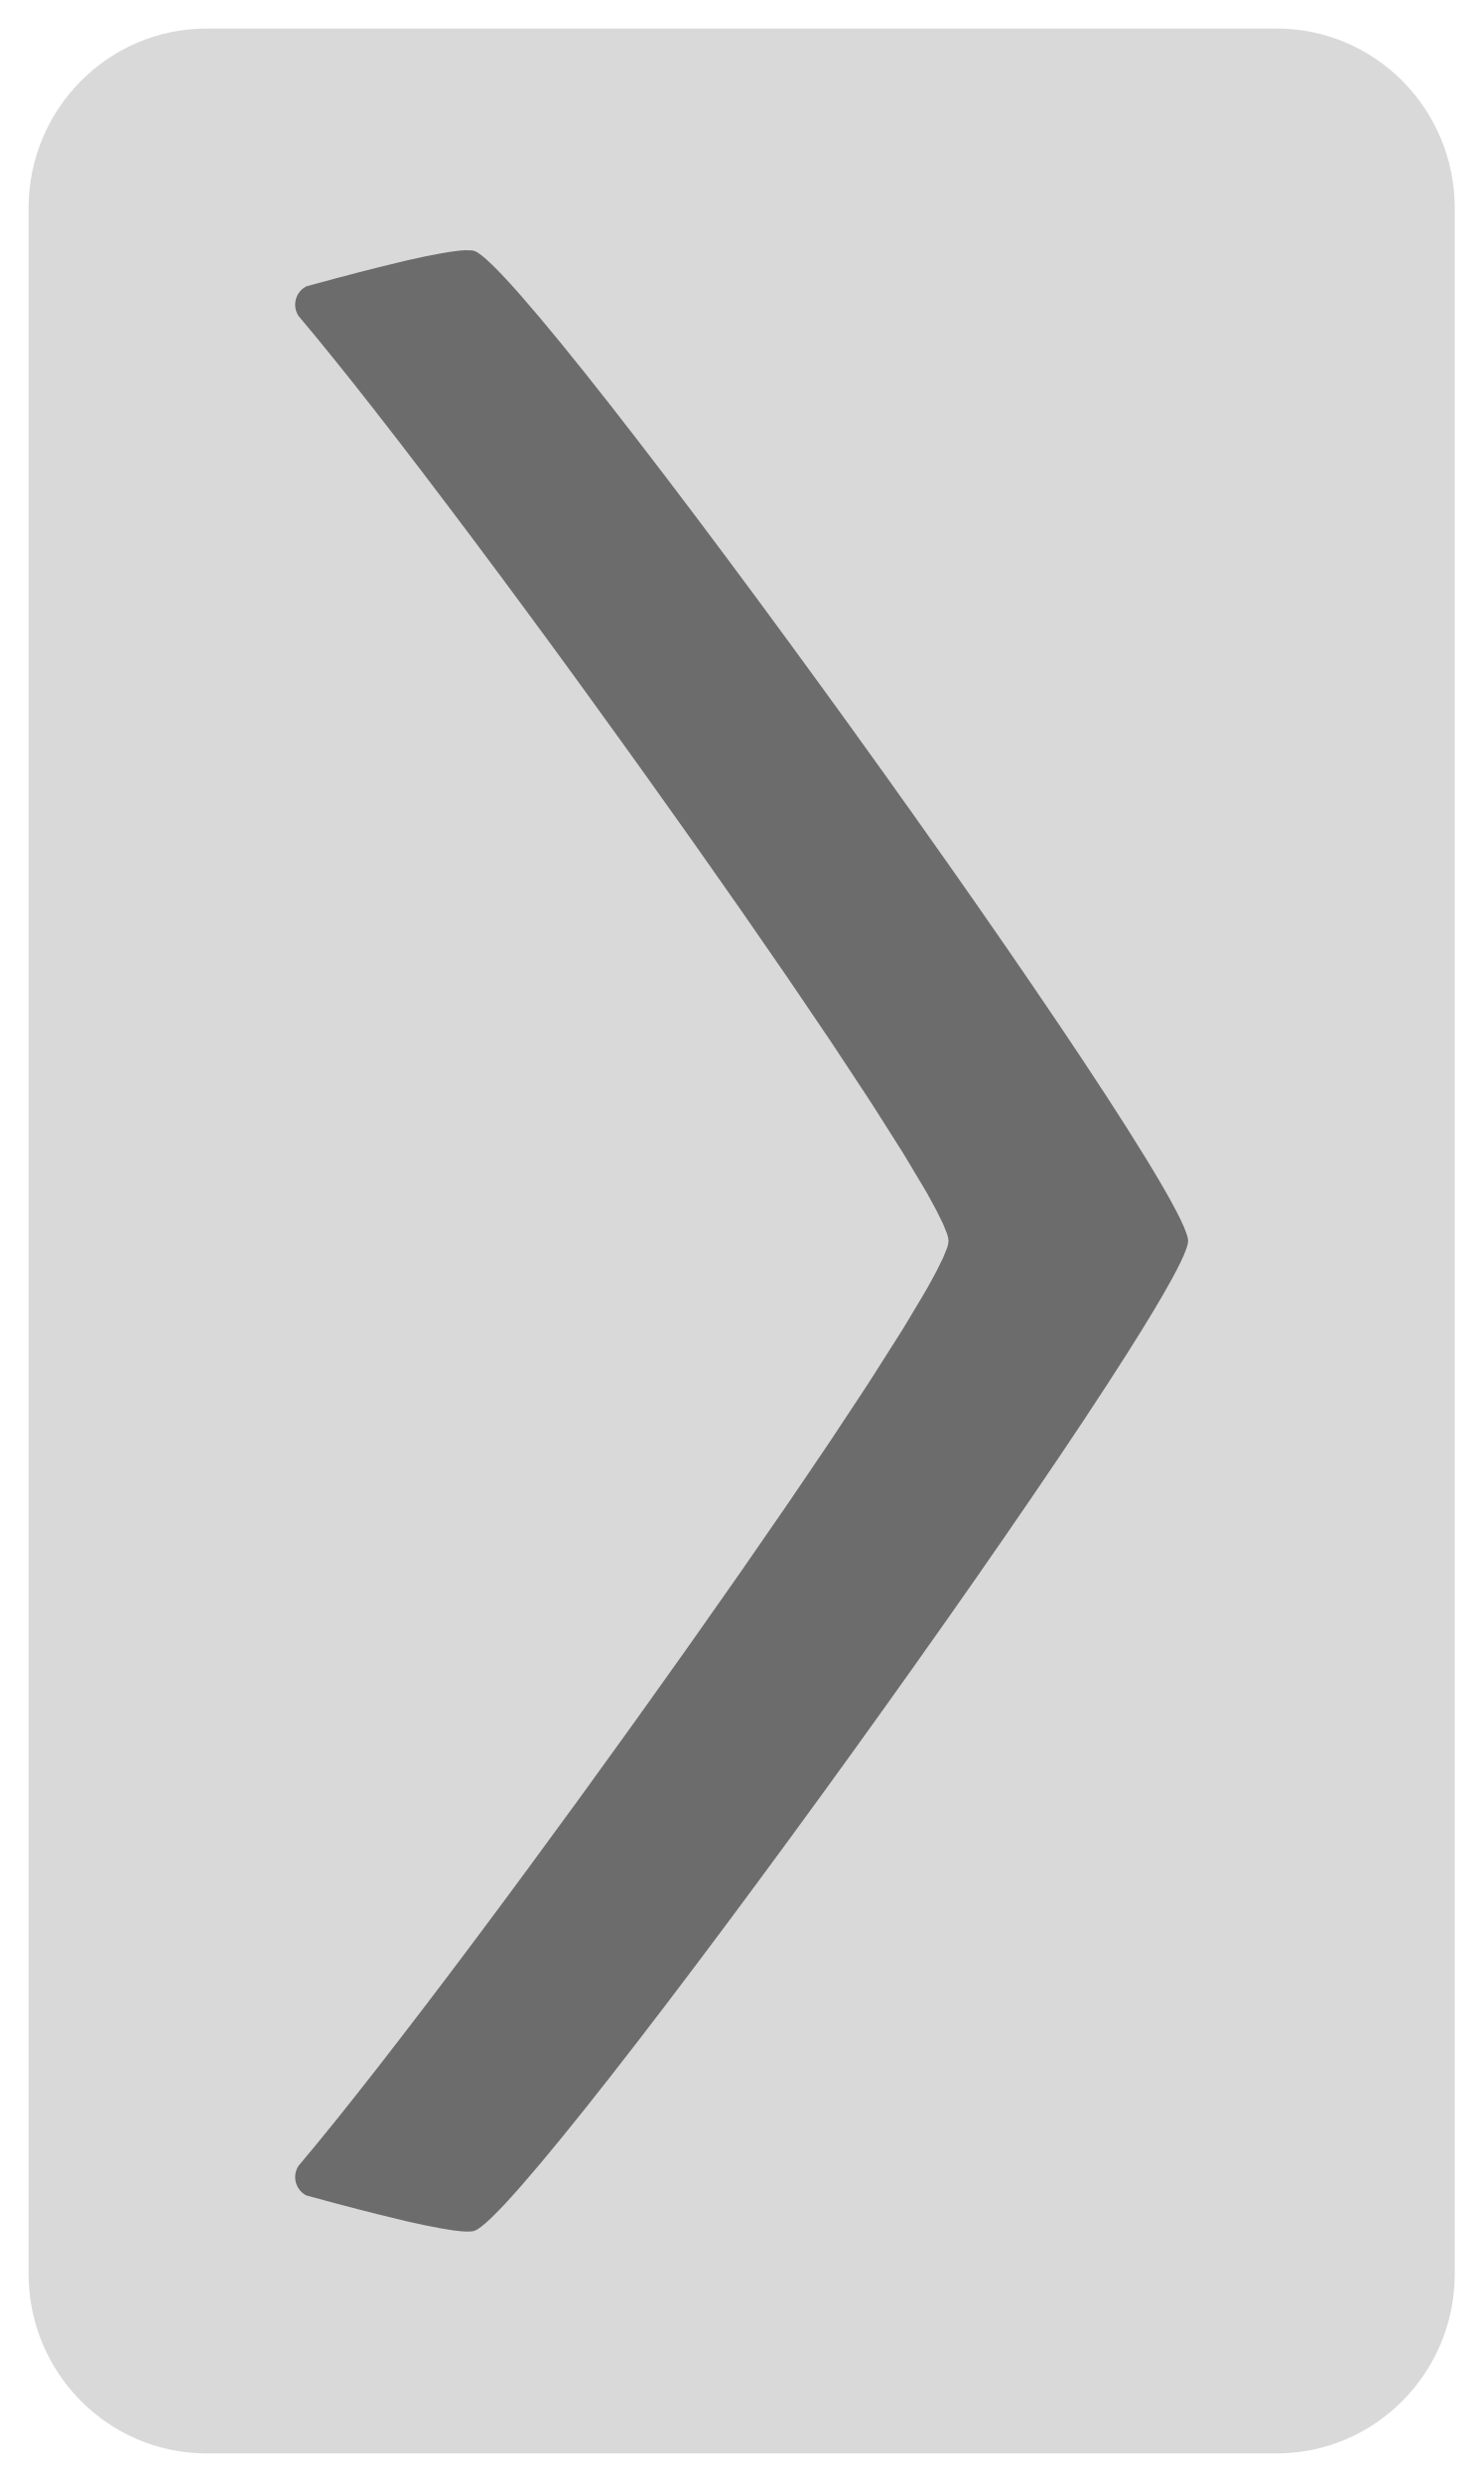
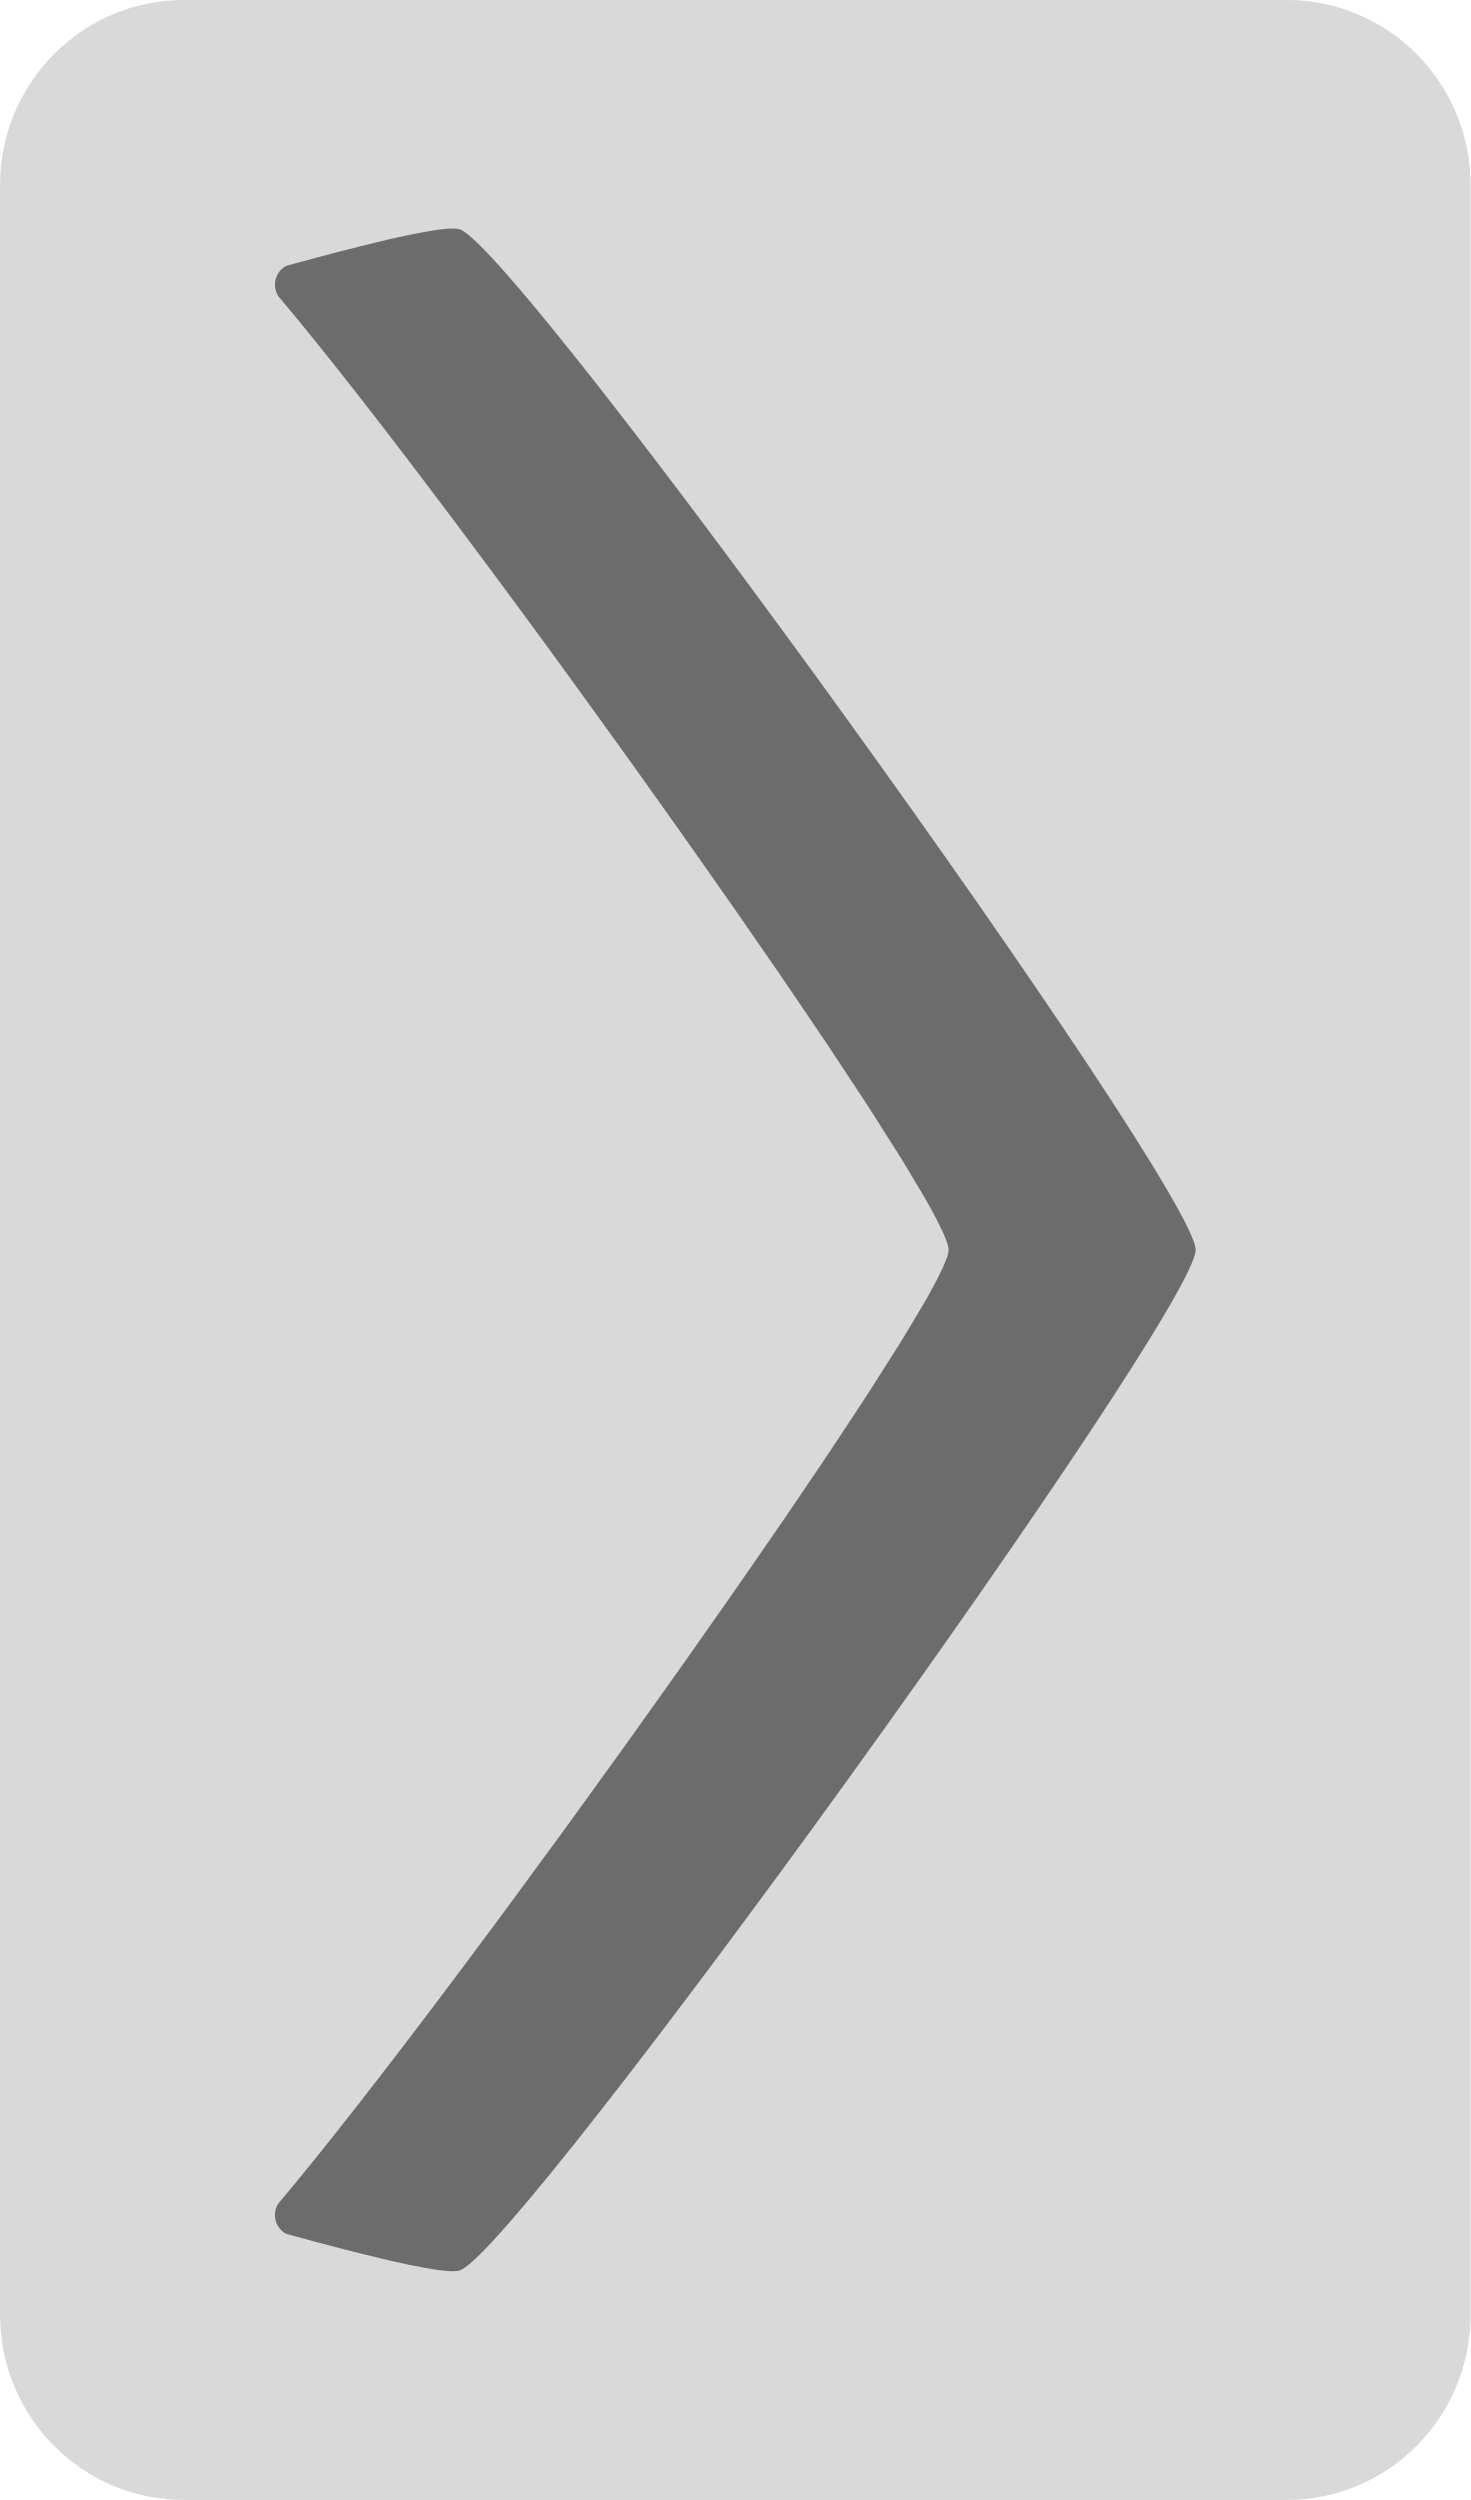
- <svg xmlns="http://www.w3.org/2000/svg" width="52" height="87" viewBox="0 0 13.758 23.019" version="1.1" id="svg829">
+ <svg xmlns="http://www.w3.org/2000/svg" width="50" height="85" viewBox="0 0 13.229 22.49" version="1.1" id="svg829">
  <defs id="defs823" />
-   <g id="layer1" transform="translate(67.84548,-88.22266)">
+   <g id="layer1" transform="translate(67.58089,-88.48724)">
    <g id="g3566-4" transform="matrix(-0.4000482,0,0,0.4030843,-38.45683,-15.81745)" style="stroke-width:0.946">
      <rect ry="4.133" y="258.766" x="39.732" height="55.794" width="33.069" id="rect3562-8" style="opacity:0.15;fill:#000000;fill-opacity:1;stroke:none;stroke-width:0.252;stroke-linecap:butt;stroke-linejoin:round;stroke-miterlimit:4;stroke-dasharray:none;stroke-dashoffset:0;stroke-opacity:1" />
      <path id="path3564-9" d="m 62.652,263.868 c -0.005,-1.3e-4 -0.009,6e-4 -0.013,5.2e-4 -0.036,-5.7e-4 -0.07,-3.3e-4 -0.097,0.002 -0.031,0.003 -0.058,0.007 -0.078,0.014 -0.335,0.109 -1.536,1.499 -3.151,3.544 -0.404,0.511 -0.833,1.064 -1.281,1.647 -8.7e-5,10e-5 8.7e-5,3.9e-4 0,5.3e-4 -0.448,0.584 -0.915,1.198 -1.393,1.835 -0.478,0.636 -0.968,1.294 -1.462,1.964 -0.494,0.669 -0.994,1.35 -1.49,2.033 -8.2e-5,1e-4 8.2e-5,3.9e-4 0,5e-4 -0.496,0.683 -0.989,1.367 -1.473,2.044 -7.9e-5,1.1e-4 8.2e-5,4e-4 0,5e-4 -0.484,0.677 -0.959,1.346 -1.416,1.997 -7.9e-5,10e-5 8e-5,3.9e-4 0,5e-4 -0.457,0.651 -0.898,1.285 -1.314,1.891 -7.7e-5,1.1e-4 7.9e-5,4e-4 0,5e-4 -0.417,0.606 -0.81,1.185 -1.172,1.727 -7.4e-5,10e-5 7.5e-5,3.9e-4 0,5e-4 -0.362,0.542 -0.692,1.046 -0.985,1.504 -6.9e-5,1.1e-4 7.1e-5,4e-4 0,5.3e-4 -0.292,0.458 -0.547,0.868 -0.756,1.222 -6.4e-5,1.3e-4 6.3e-5,4.2e-4 0,5.3e-4 -0.105,0.177 -0.198,0.339 -0.279,0.487 -6.4e-5,1.3e-4 6.6e-5,4.2e-4 0,5.3e-4 -0.081,0.147 -0.15,0.279 -0.206,0.394 -5.8e-5,1.3e-4 5.9e-5,4e-4 0,5.3e-4 -0.056,0.115 -0.098,0.214 -0.127,0.295 -4.2e-5,1.1e-4 4.2e-5,4e-4 0,5e-4 -0.014,0.04 -0.026,0.076 -0.033,0.107 -3.2e-5,1.4e-4 3.2e-5,3.7e-4 0,5.1e-4 -0.007,0.031 -0.011,0.058 -0.011,0.08 0,0.022 0.004,0.049 0.011,0.08 4.5e-5,2.1e-4 -4.7e-5,3.2e-4 0,5.3e-4 0.007,0.031 0.019,0.067 0.033,0.107 6.4e-5,1.8e-4 -6.3e-5,3.4e-4 0,5.3e-4 0.029,0.081 0.071,0.179 0.127,0.295 8.2e-5,1.5e-4 -8.2e-5,3.4e-4 0,5e-4 0.056,0.115 0.125,0.247 0.206,0.394 8.4e-5,1.3e-4 -8.2e-5,3.4e-4 0,5e-4 0.243,0.442 0.596,1.023 1.035,1.709 9e-5,1.4e-4 -8.8e-5,3.7e-4 0,5.3e-4 0.293,0.458 0.623,0.962 0.985,1.504 8.8e-5,1.3e-4 -8.7e-5,4e-4 0,5.3e-4 0.362,0.542 0.755,1.121 1.172,1.727 8.7e-5,1.3e-4 -8.5e-5,3.9e-4 0,5.3e-4 0.417,0.606 0.857,1.24 1.314,1.891 8.5e-5,1.4e-4 -8.4e-5,4e-4 0,5.3e-4 0.457,0.651 0.932,1.32 1.416,1.997 8.5e-5,1.3e-4 -8.2e-5,4e-4 0,5.3e-4 0.484,0.677 0.977,1.361 1.473,2.044 0.496,0.683 0.995,1.364 1.49,2.034 0.494,0.669 0.984,1.327 1.462,1.963 0.478,0.636 0.945,1.251 1.393,1.835 0.448,0.584 0.877,1.136 1.281,1.647 1.614,2.046 2.816,3.436 3.151,3.545 0.021,0.007 0.047,0.011 0.078,0.014 0.032,0.003 0.069,0.003 0.111,0.003 0.076,-0.002 0.175,-0.012 0.284,-0.026 0.041,-0.005 0.089,-0.013 0.135,-0.02 0.057,-0.009 0.12,-0.02 0.184,-0.031 0.221,-0.039 0.475,-0.091 0.77,-0.158 8.97e-4,-2.1e-4 0.002,-3.2e-4 0.003,-5.3e-4 0.07,-0.016 0.161,-0.04 0.235,-0.057 0.55,-0.129 1.196,-0.295 1.926,-0.493 0.059,-0.016 0.116,-0.031 0.176,-0.048 a 0.477,0.477 0 0 0 0.254,-0.421 0.477,0.477 0 0 0 -0.072,-0.25 c -0.004,-0.004 -0.008,-0.01 -0.011,-0.014 -0.255,-0.3 -0.534,-0.635 -0.837,-1.009 -0.306,-0.378 -0.632,-0.785 -0.978,-1.226 -0.004,-0.005 -0.008,-0.009 -0.011,-0.014 -0.338,-0.43 -0.689,-0.883 -1.058,-1.362 -0.021,-0.028 -0.043,-0.055 -0.064,-0.083 -0.363,-0.472 -0.734,-0.96 -1.118,-1.469 -0.014,-0.019 -0.029,-0.038 -0.043,-0.057 -0.395,-0.523 -0.795,-1.058 -1.203,-1.608 -0.389,-0.524 -0.779,-1.053 -1.174,-1.591 -0.095,-0.129 -0.189,-0.258 -0.283,-0.388 -0.312,-0.427 -0.622,-0.852 -0.932,-1.281 -0.142,-0.197 -0.281,-0.391 -0.423,-0.587 -0.289,-0.402 -0.575,-0.799 -0.858,-1.196 -0.098,-0.137 -0.193,-0.272 -0.29,-0.408 -0.32,-0.45 -0.635,-0.895 -0.942,-1.332 -0.08,-0.114 -0.155,-0.223 -0.234,-0.335 -0.29,-0.415 -0.576,-0.825 -0.85,-1.221 -0.141,-0.205 -0.271,-0.396 -0.407,-0.594 -0.212,-0.31 -0.425,-0.621 -0.623,-0.914 -0.137,-0.203 -0.258,-0.388 -0.387,-0.581 -0.179,-0.269 -0.362,-0.541 -0.524,-0.79 -0.136,-0.209 -0.25,-0.39 -0.374,-0.583 -0.127,-0.199 -0.264,-0.409 -0.377,-0.59 -0.125,-0.201 -0.221,-0.365 -0.327,-0.541 -0.087,-0.145 -0.189,-0.309 -0.261,-0.436 -0.038,-0.066 -0.069,-0.124 -0.102,-0.185 -0.036,-0.065 -0.074,-0.134 -0.105,-0.193 -0.024,-0.045 -0.041,-0.081 -0.061,-0.122 -0.033,-0.066 -0.069,-0.134 -0.095,-0.191 -0.022,-0.048 -0.034,-0.084 -0.051,-0.125 -0.014,-0.035 -0.033,-0.077 -0.043,-0.107 -0.02,-0.059 -0.028,-0.105 -0.03,-0.142 -2.14e-4,-0.004 -0.003,-0.012 -0.003,-0.015 0,-1.3e-4 0,-3.9e-4 0,-5.3e-4 8e-6,-0.004 0.003,-0.011 0.003,-0.015 0.002,-0.037 0.011,-0.082 0.03,-0.142 0.01,-0.03 0.029,-0.072 0.043,-0.107 0.016,-0.041 0.029,-0.077 0.051,-0.125 0.026,-0.056 0.061,-0.125 0.095,-0.191 0.021,-0.041 0.038,-0.077 0.061,-0.122 0.031,-0.059 0.069,-0.128 0.105,-0.193 0.034,-0.061 0.065,-0.119 0.102,-0.185 0.072,-0.127 0.174,-0.291 0.261,-0.436 0.105,-0.176 0.202,-0.34 0.327,-0.541 0.113,-0.181 0.249,-0.391 0.377,-0.59 0.124,-0.193 0.237,-0.374 0.374,-0.583 0.162,-0.248 0.345,-0.521 0.524,-0.79 0.129,-0.194 0.25,-0.378 0.387,-0.581 0.198,-0.293 0.411,-0.604 0.623,-0.914 0.136,-0.198 0.266,-0.39 0.407,-0.594 0.273,-0.396 0.559,-0.806 0.85,-1.221 0.079,-0.113 0.154,-0.221 0.234,-0.335 0.307,-0.437 0.622,-0.882 0.942,-1.332 0.097,-0.137 0.192,-0.271 0.29,-0.408 0.283,-0.397 0.569,-0.795 0.858,-1.196 0.141,-0.196 0.281,-0.391 0.423,-0.587 0.31,-0.429 0.62,-0.854 0.932,-1.281 0.095,-0.13 0.189,-0.258 0.283,-0.388 0.394,-0.538 0.784,-1.067 1.174,-1.591 0.39,-0.526 0.773,-1.037 1.151,-1.538 0.044,-0.059 0.088,-0.117 0.132,-0.176 0.38,-0.503 0.747,-0.984 1.106,-1.452 0.007,-0.009 0.013,-0.018 0.02,-0.027 0.377,-0.491 0.737,-0.954 1.083,-1.394 0.348,-0.443 0.675,-0.852 0.983,-1.231 0.303,-0.374 0.582,-0.709 0.837,-1.009 0.004,-0.004 0.008,-0.01 0.011,-0.014 a 0.477,0.477 0 0 0 0.072,-0.25 0.477,0.477 0 0 0 -0.254,-0.421 c -0.06,-0.016 -0.117,-0.032 -0.176,-0.048 -0.731,-0.199 -1.376,-0.364 -1.926,-0.494 -0.073,-0.017 -0.166,-0.042 -0.235,-0.057 -0.001,-2.7e-4 -0.002,-2.5e-4 -0.003,-5.2e-4 -0.296,-0.067 -0.549,-0.119 -0.77,-0.158 -0.064,-0.011 -0.127,-0.022 -0.184,-0.031 -0.046,-0.007 -0.094,-0.015 -0.135,-0.02 -0.11,-0.014 -0.208,-0.024 -0.284,-0.026 -1.38e-4,0 -3.79e-4,0 -5.16e-4,0 z" style="opacity:0.5;fill:#000000;fill-opacity:1;stroke:none;stroke-width:1.251;stroke-linecap:butt;stroke-linejoin:round;stroke-miterlimit:4;stroke-dasharray:none;stroke-dashoffset:0;stroke-opacity:1" />
    </g>
  </g>
</svg>
